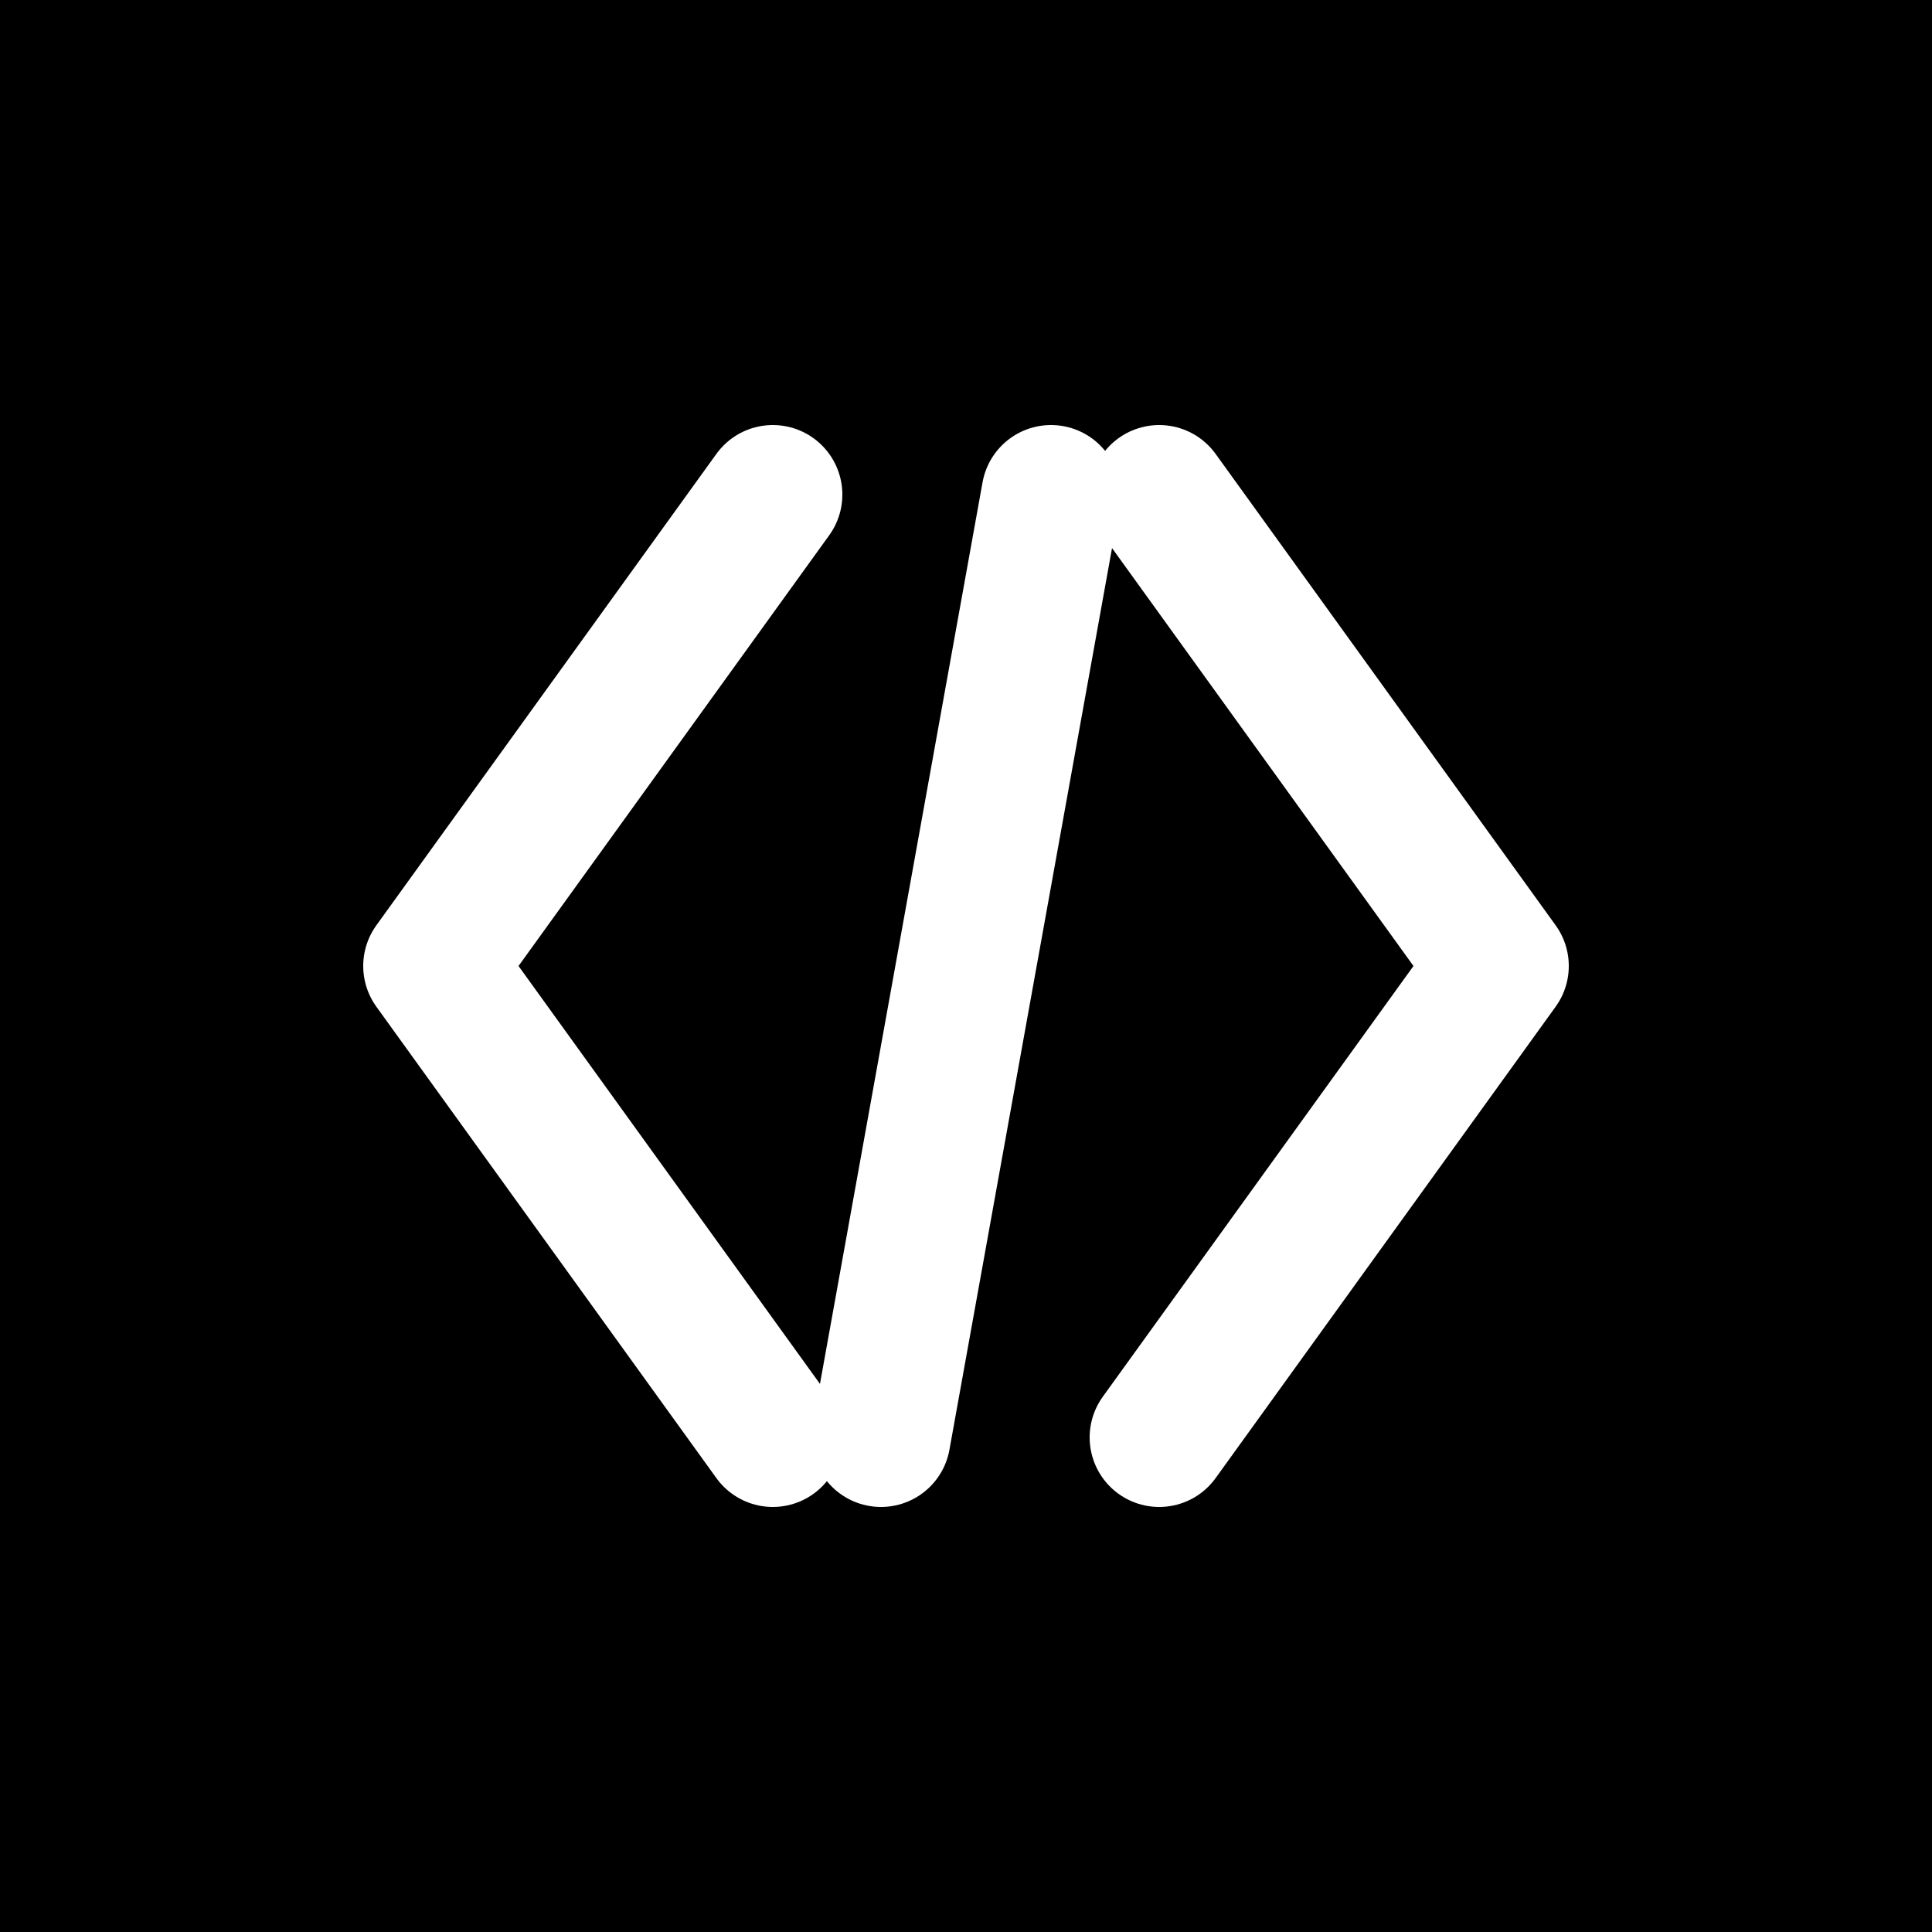
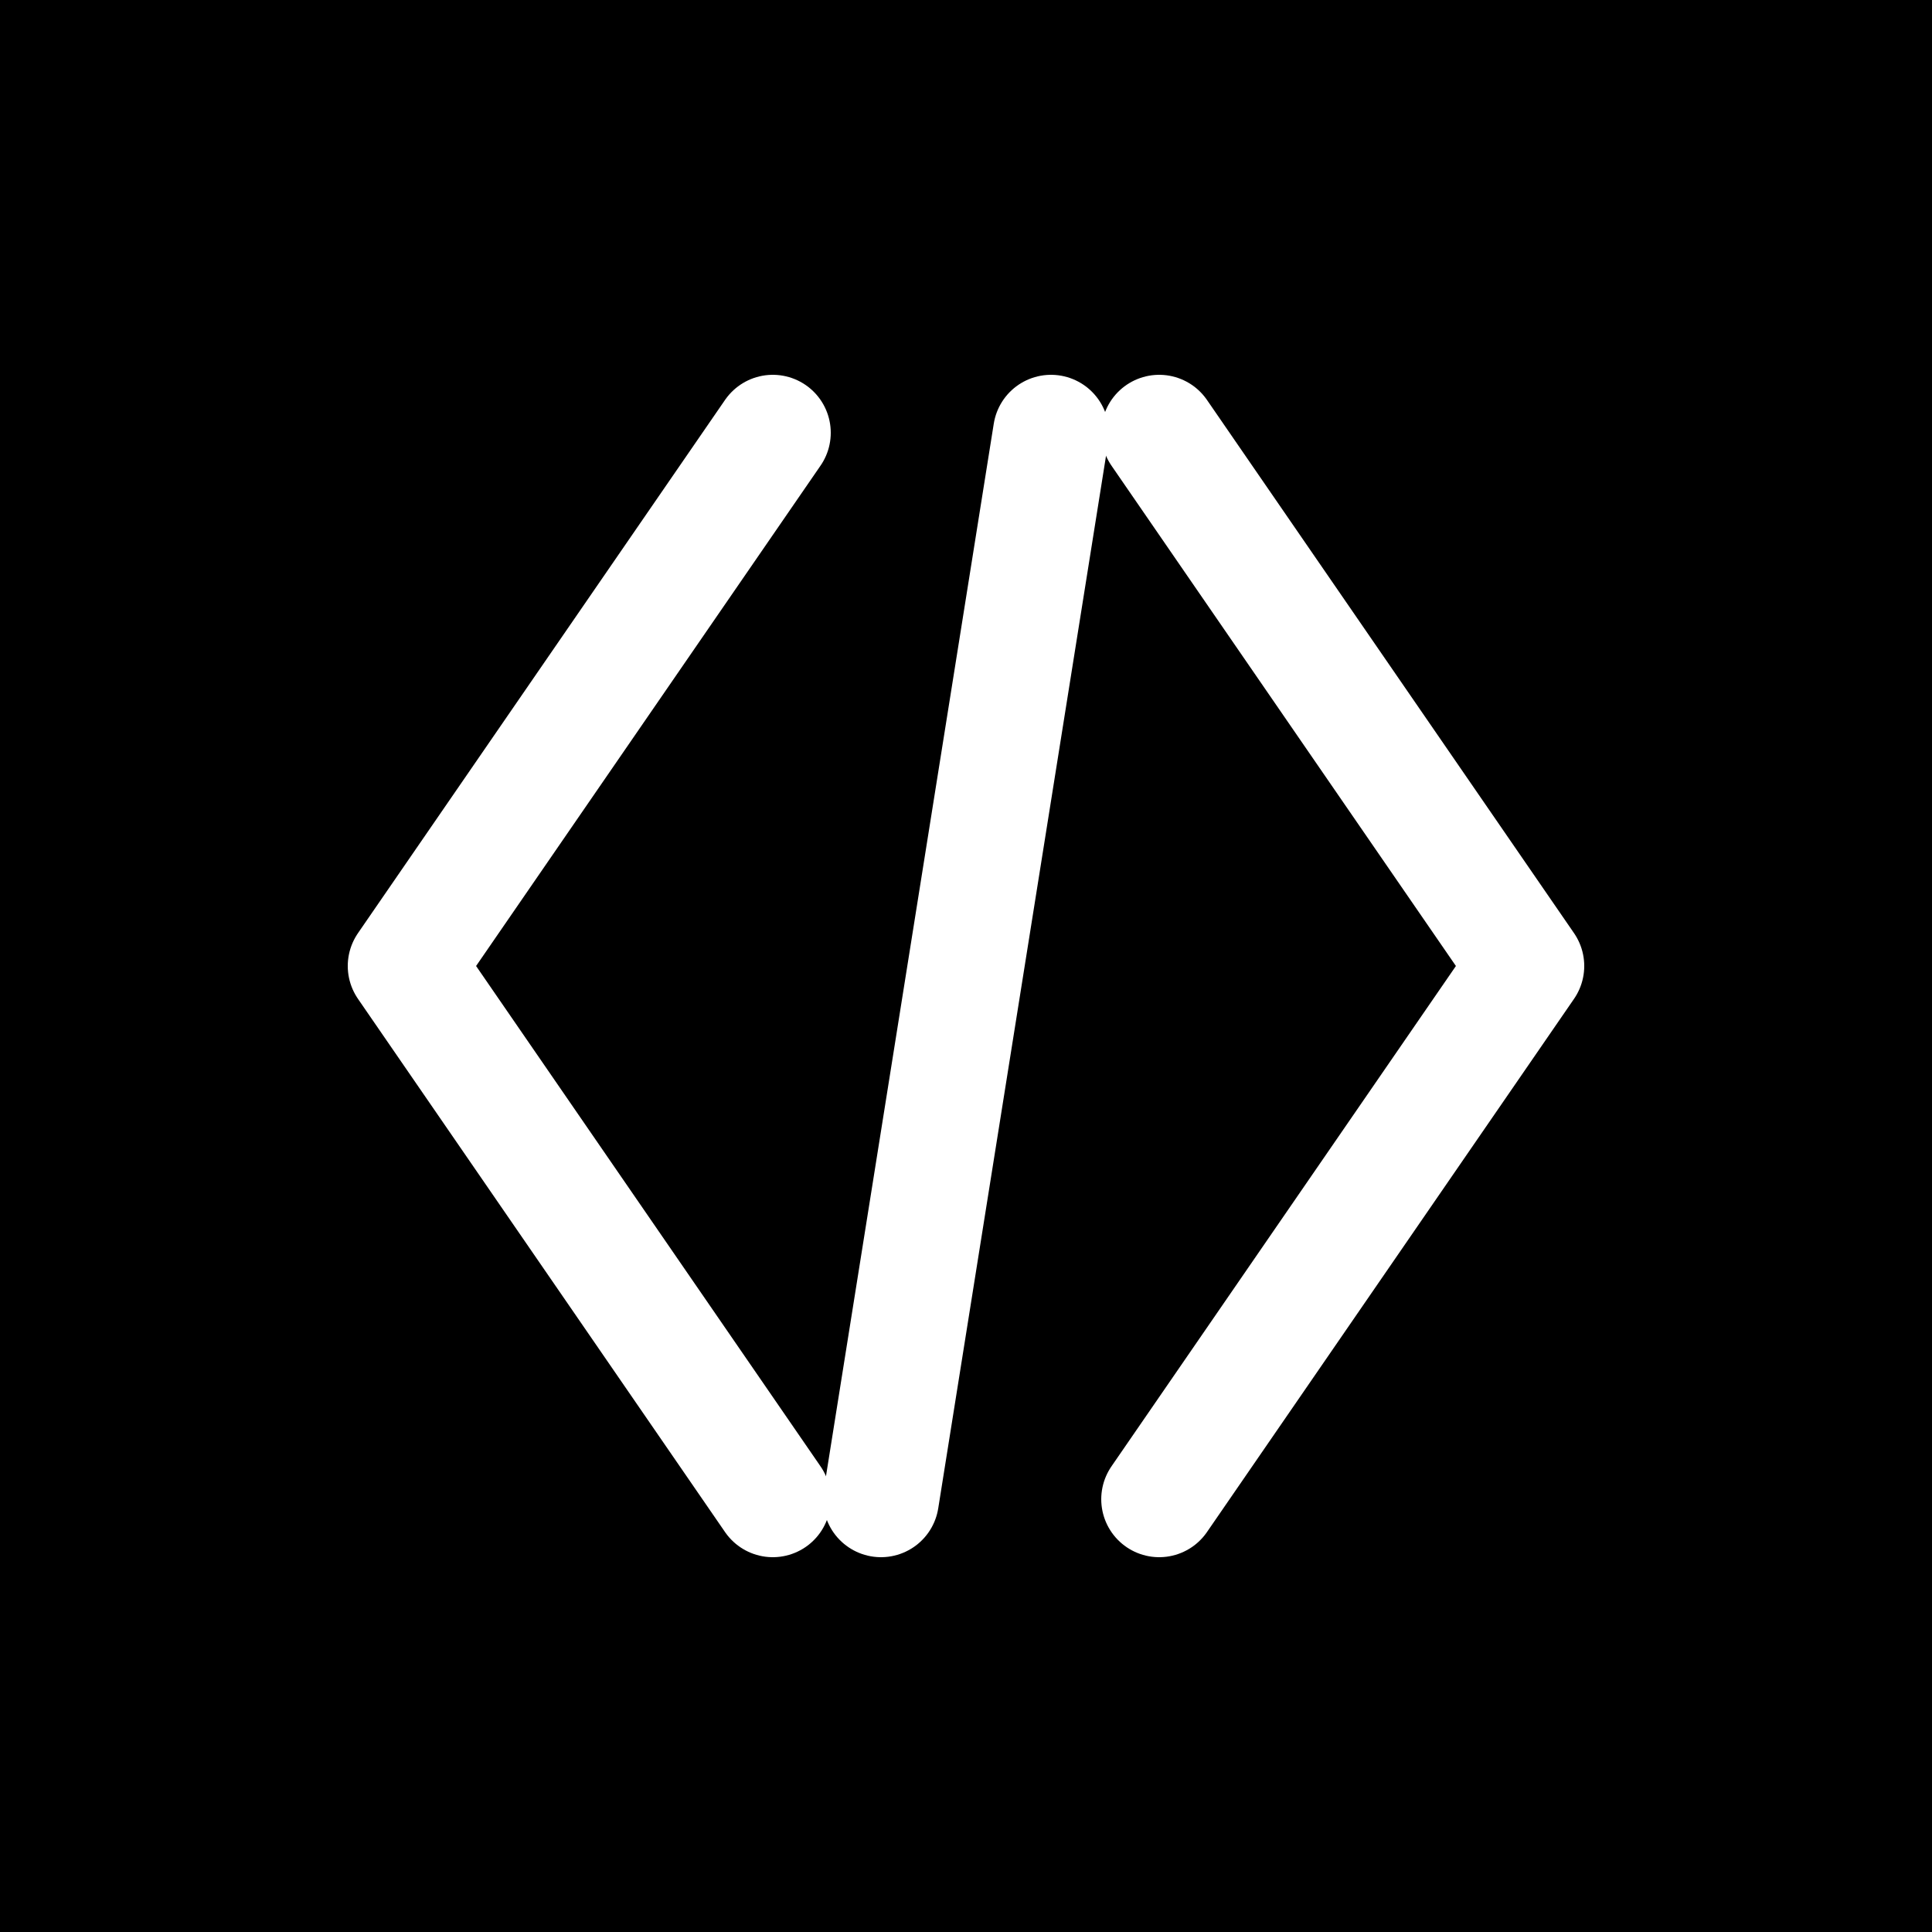
<svg xmlns="http://www.w3.org/2000/svg" viewBox="0 0 500 500">
  <rect width="500" height="500" fill="#000" />
-   <polyline points="200,128  112,250  200,372" fill="none" stroke="white" stroke-width="36" stroke-linecap="round" stroke-linejoin="round" />
-   <line x1="228" y1="372" x2="272" y2="128" stroke="white" stroke-width="36" stroke-linecap="round" />
-   <polyline points="300,128  388,250  300,372" fill="none" stroke="white" stroke-width="36" stroke-linecap="round" stroke-linejoin="round" />
+   <polyline points="200,112  105,250  200,388" fill="none" stroke="white" stroke-width="30" stroke-linecap="round" stroke-linejoin="round" />
+   <line x1="228" y1="388" x2="272" y2="112" stroke="white" stroke-width="30" stroke-linecap="round" />
+   <polyline points="300,112  395,250  300,388" fill="none" stroke="white" stroke-width="30" stroke-linecap="round" stroke-linejoin="round" />
</svg>
